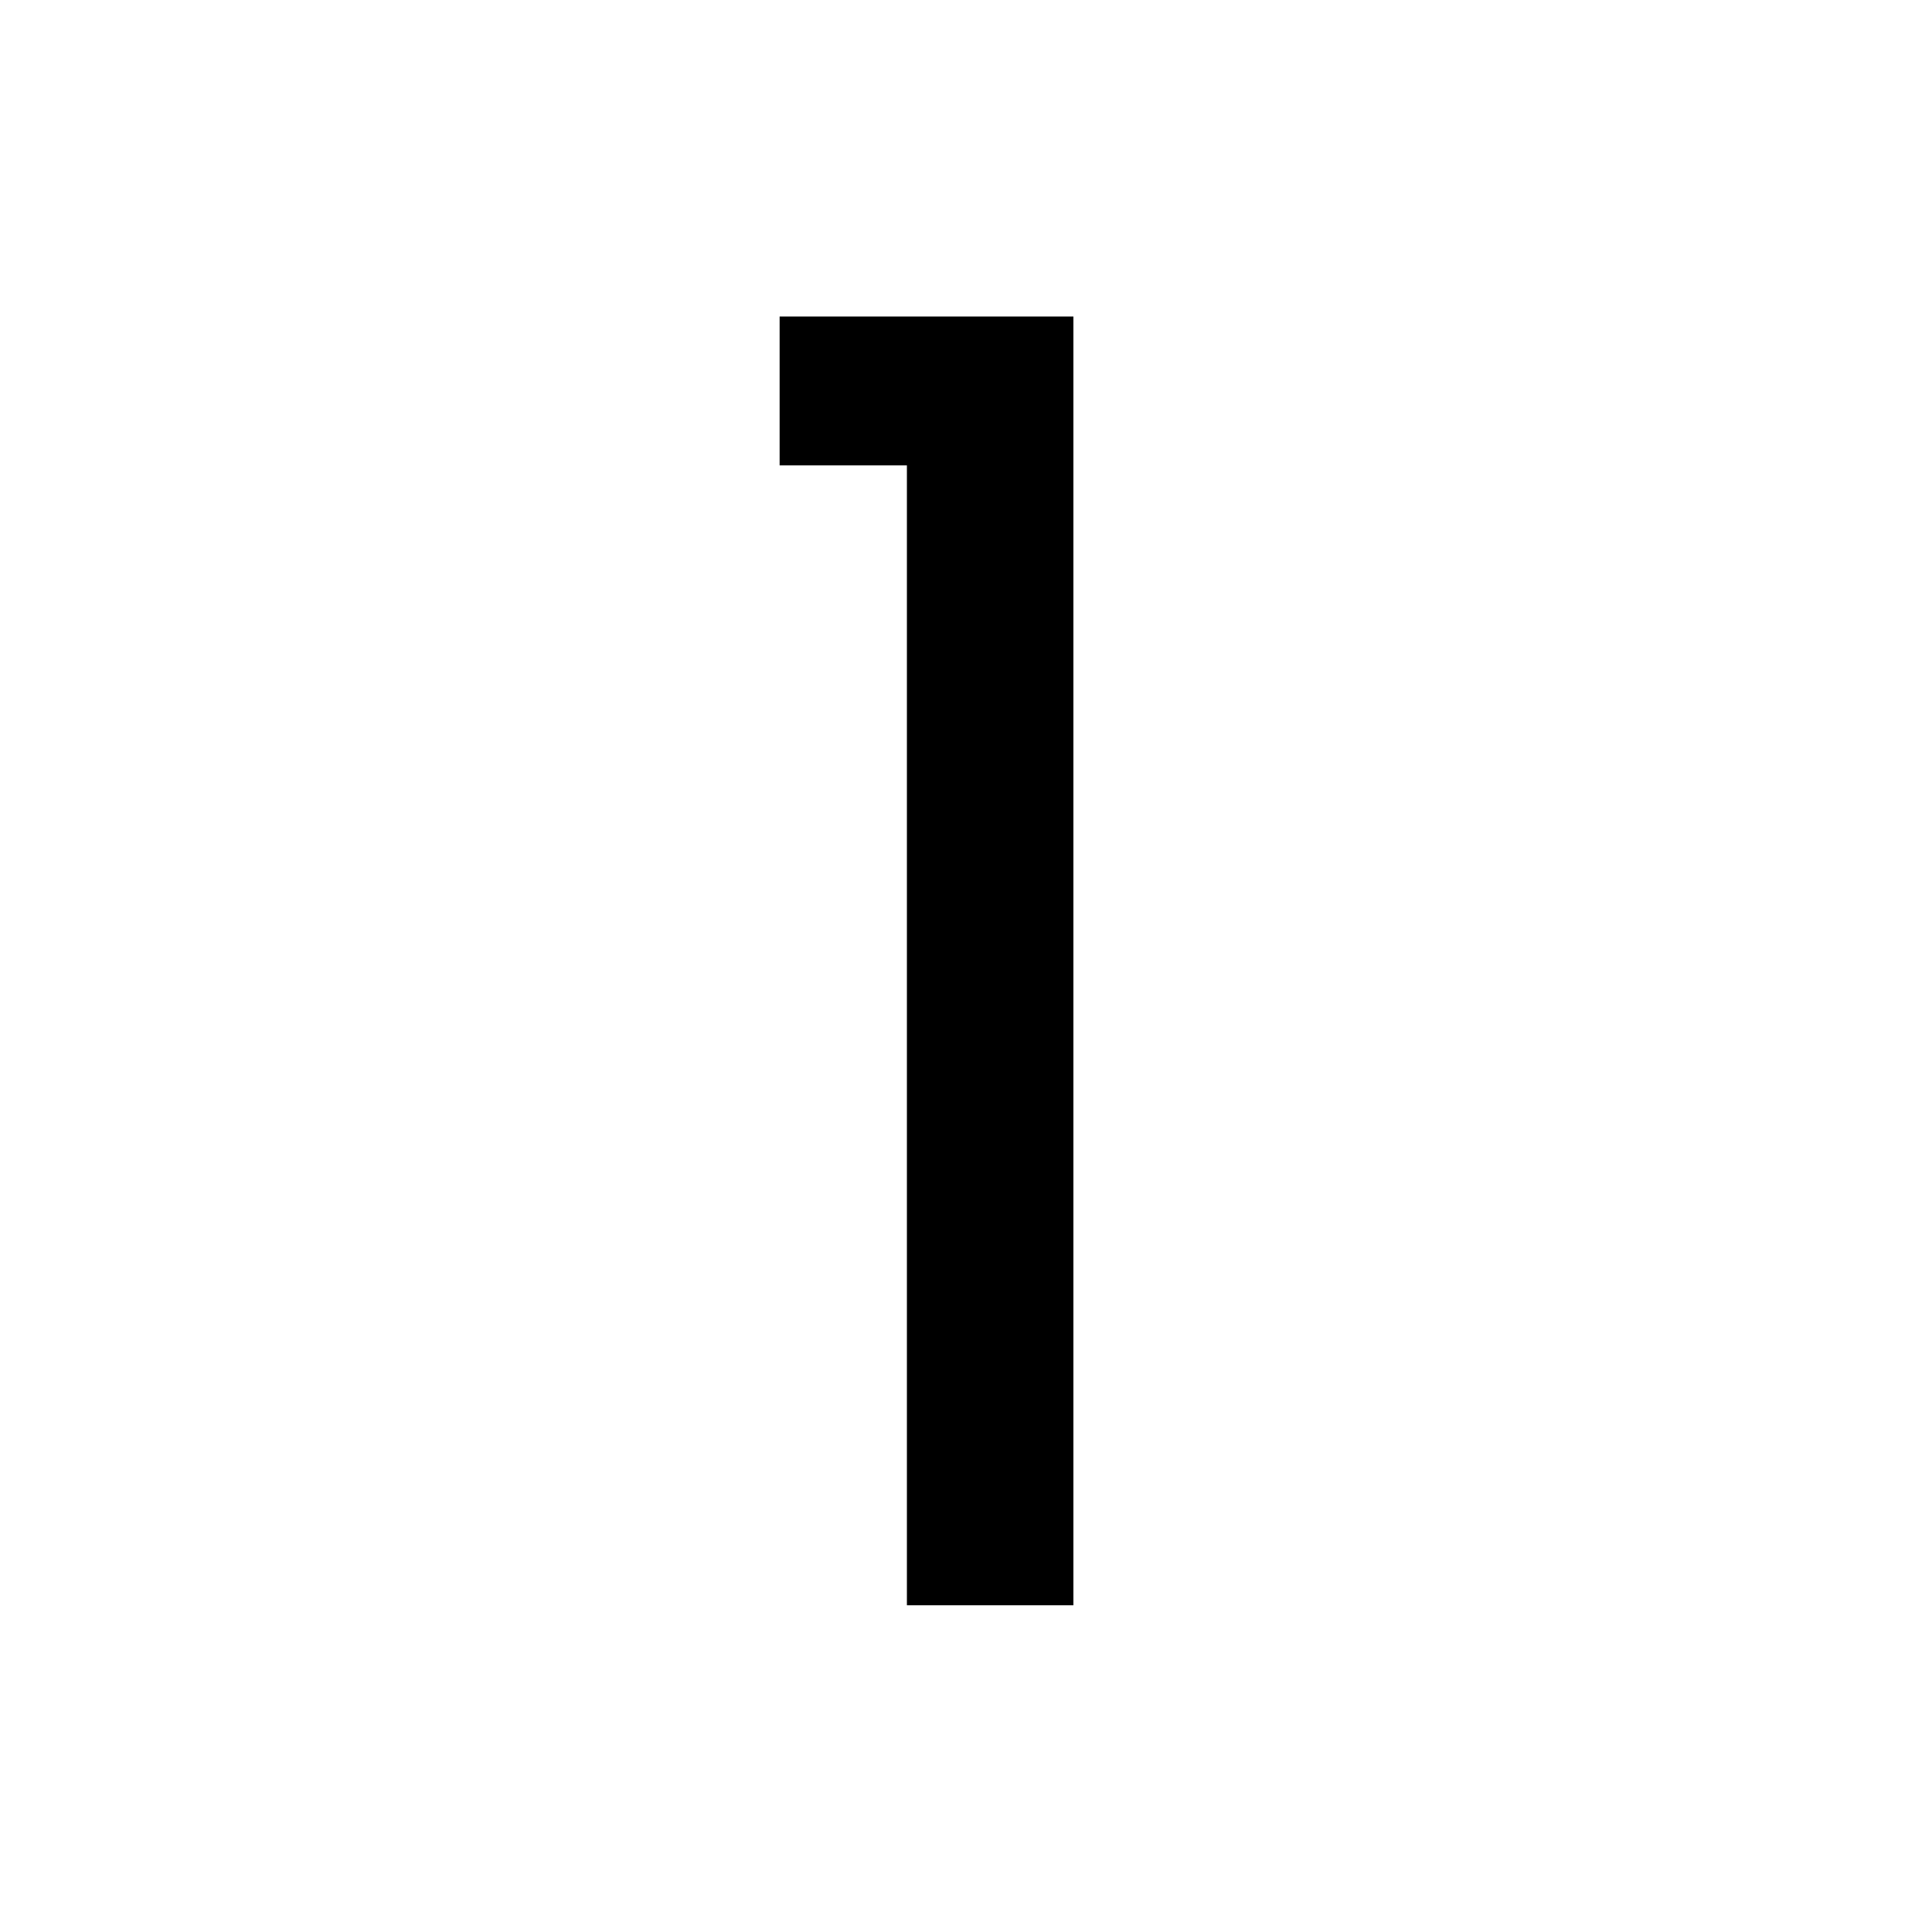
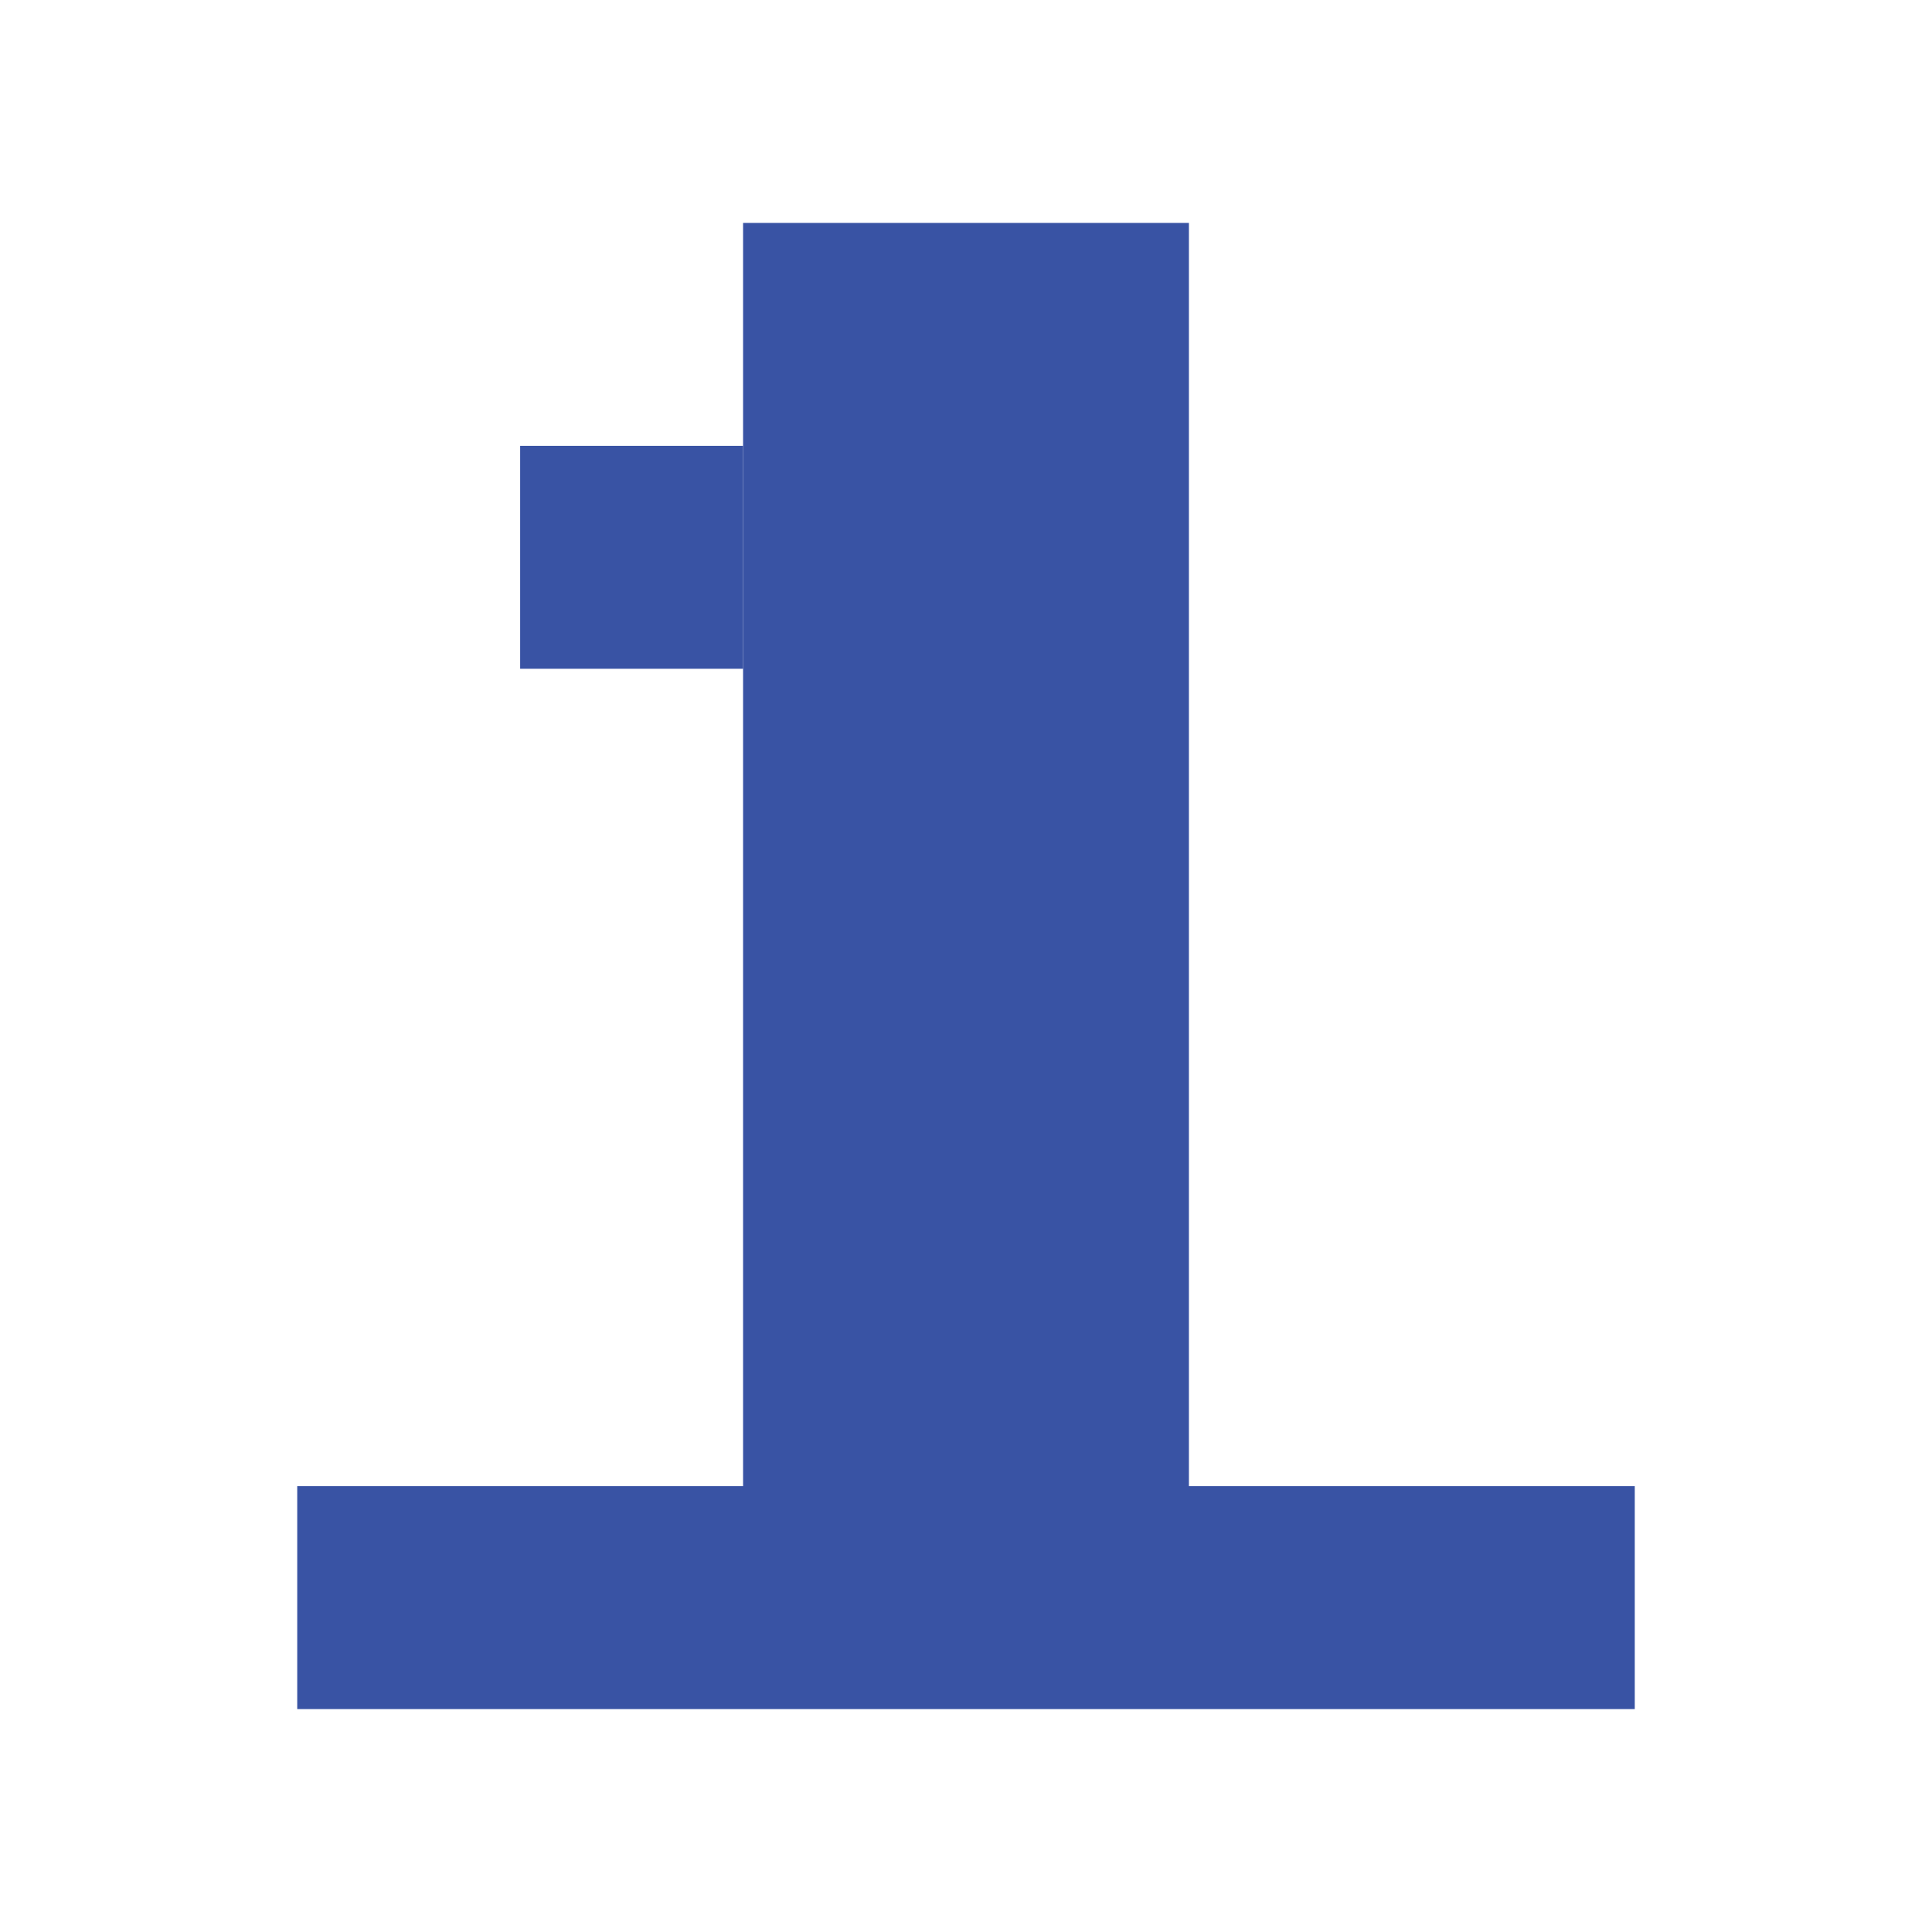
- <svg xmlns="http://www.w3.org/2000/svg" version="1.1" x="0px" y="0px" viewBox="0 0 34 34" style="enable-background:new 0 0 34 34;" xml:space="preserve">
-   <g id="Layer_6">
-     <g>
-       <path d="M18.88,28.25h-2.92V8.19h-2.24V5.57h5.17V28.25z" />
-     </g>
+ <svg xmlns="http://www.w3.org/2000/svg" version="1.1" x="0px" y="0px" viewBox="0 0 26 26" style="enable-background:new 0 0 26 26;" xml:space="preserve">
+   <style type="text/css">
+ 	.st0{display:none;}
+ 	.st1{display:inline;}
+ 	.st2{font-family:'ArcadeClassic';}
+ 	.st3{font-size:40px;}
+ 	.st4{display:inline;opacity:0.25;}
+ 	.st5{fill:#3953A4;}
+ 	.st6{fill:#37B44A;}
+ 	.st7{fill:#ED2024;}
+ 	.st8{fill:#30429B;}
+ 	.st9{fill:#C22026;}
+ 	.st10{fill:#25BDBF;}
+ 	.st11{fill:#828383;}
+ </style>
+   <g id="Layer_1" class="st0">
+ </g>
+   <g id="Layer_2" class="st0">
+     <text transform="matrix(1 0 0 1 1.875 0.75)" class="st1 st2 st3">1</text>
+   </g>
+   <g id="Layer_4" class="st0">
+     <text transform="matrix(1 0 0 1 2.875 25.75)" class="st4 st2 st3">1</text>
  </g>
  <g id="Layer_3">
- </g>
+     <rect x="4" y="20" class="st5" width="18" height="3" />
+     <rect x="10" y="3" class="st5" width="6" height="18" />
+     <rect x="7" y="6" class="st5" width="3" height="3" />
+   </g>
</svg>
